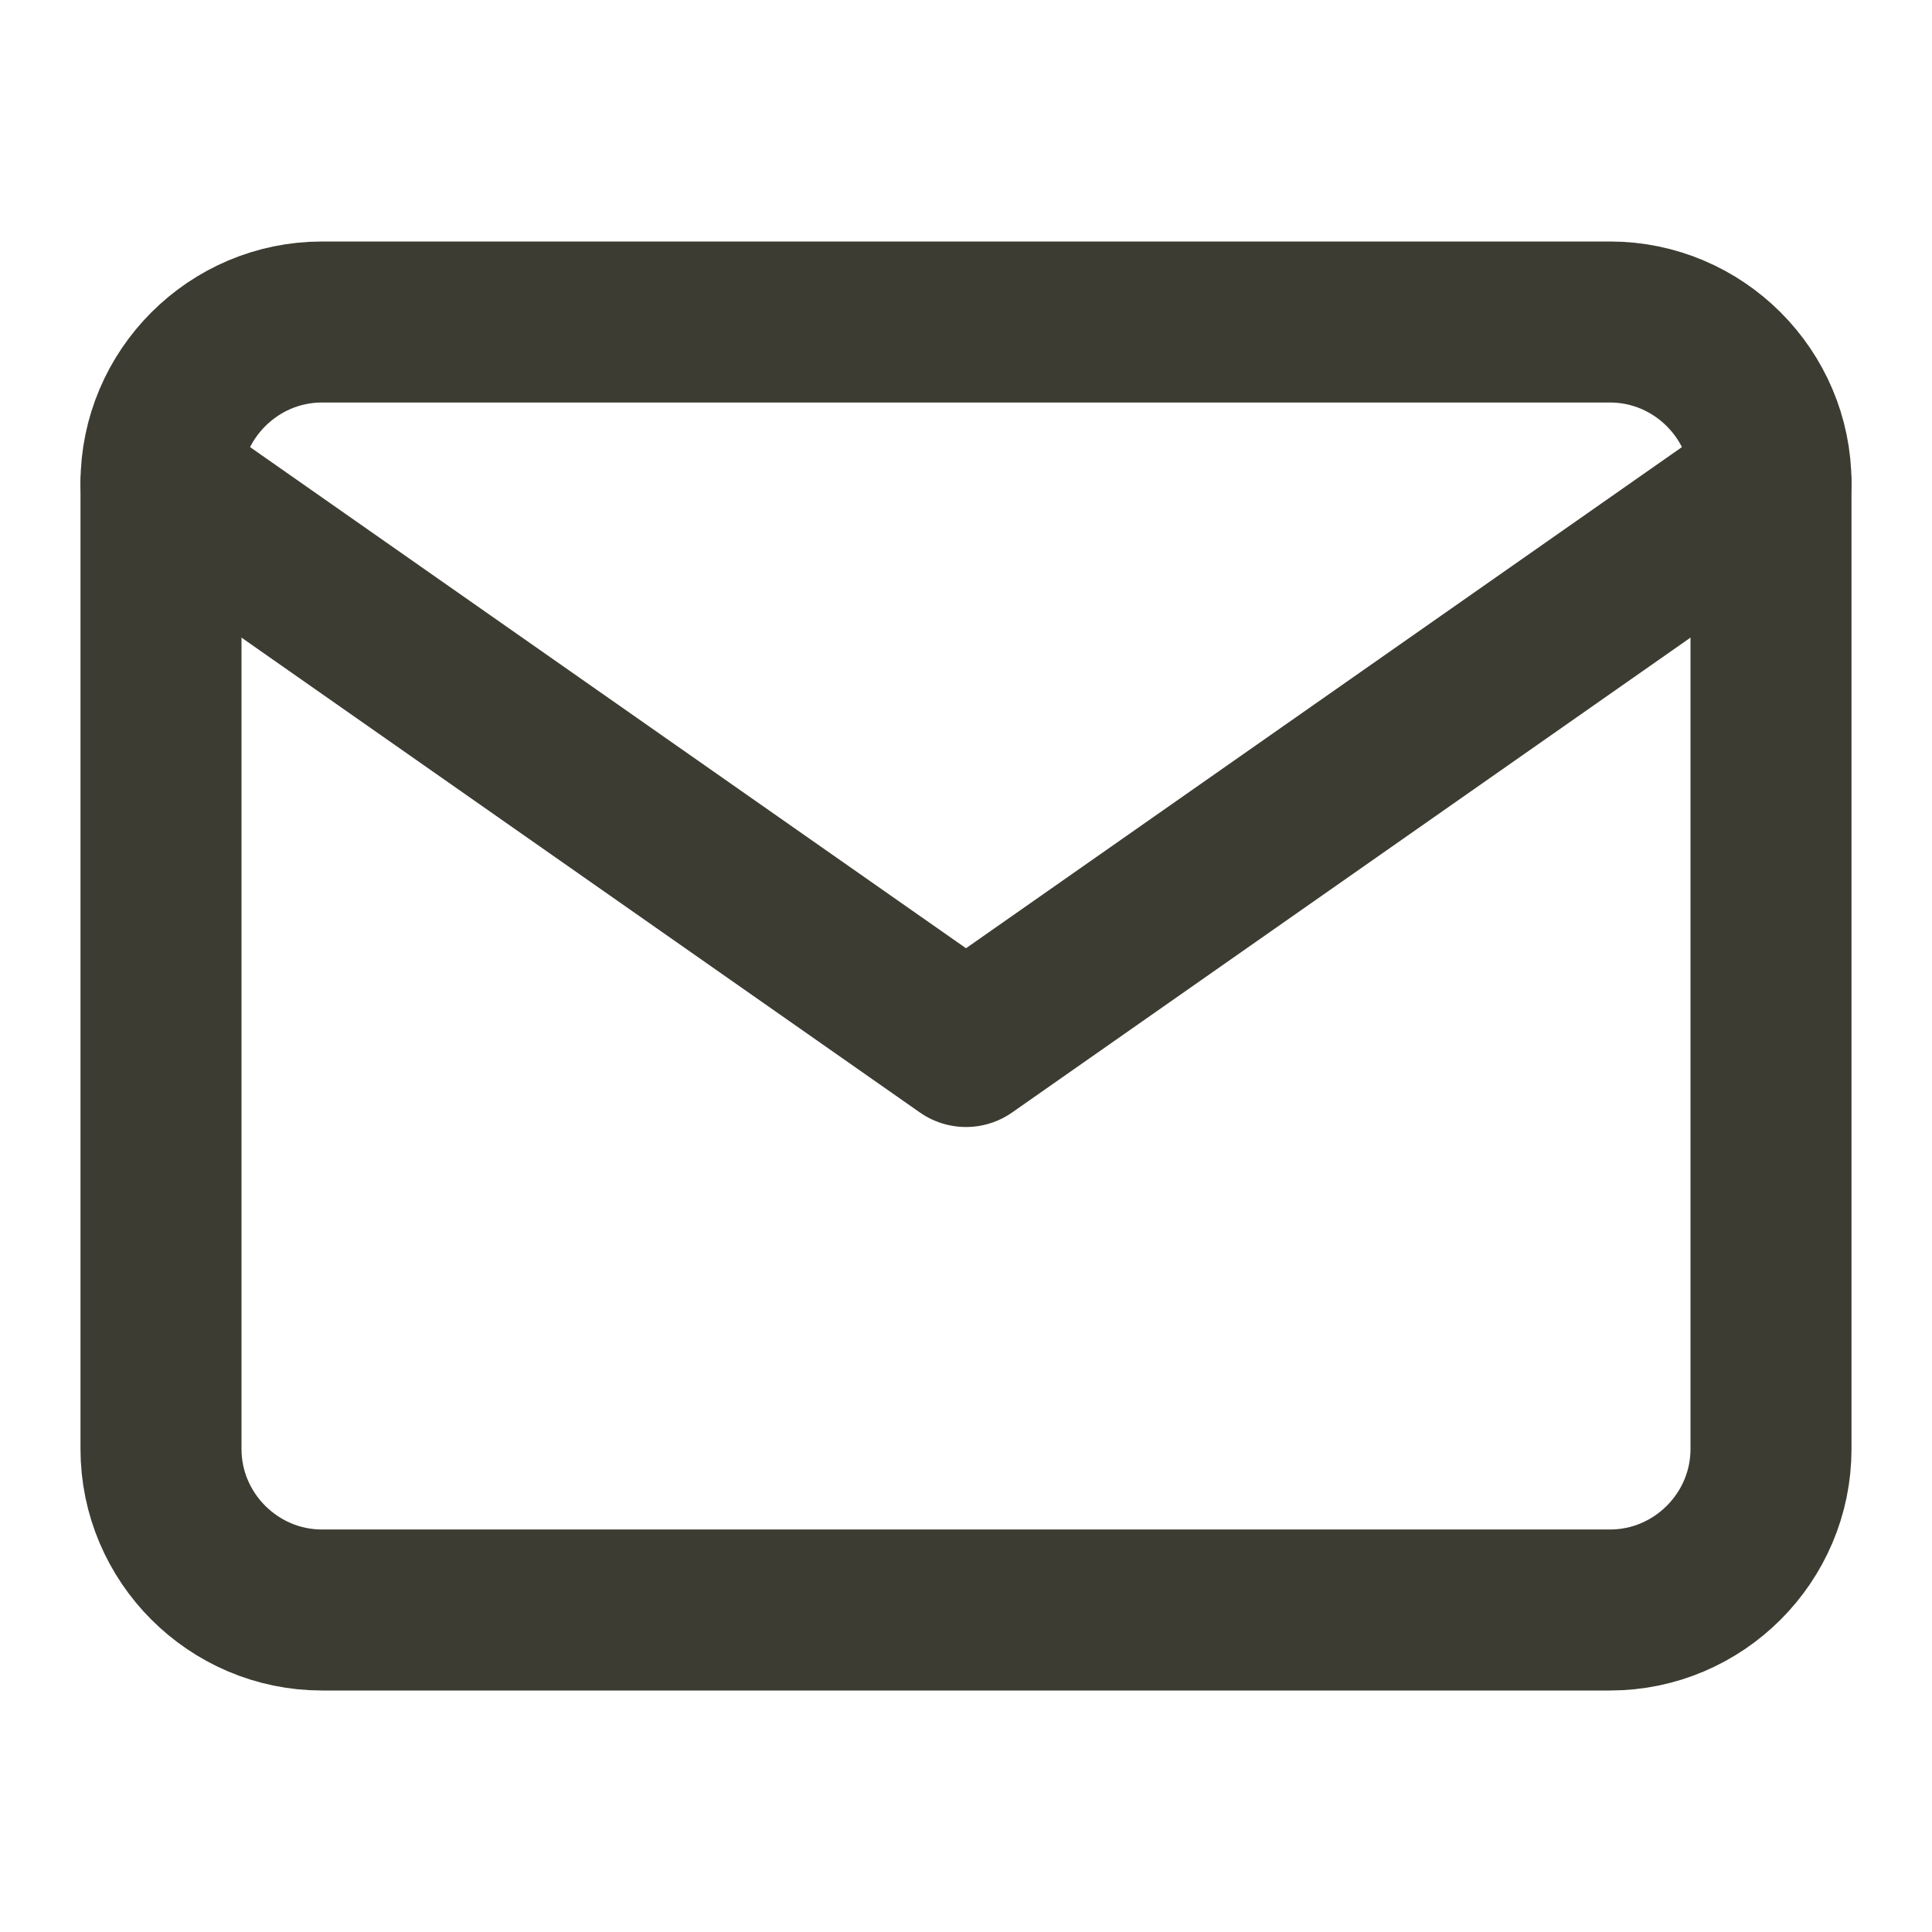
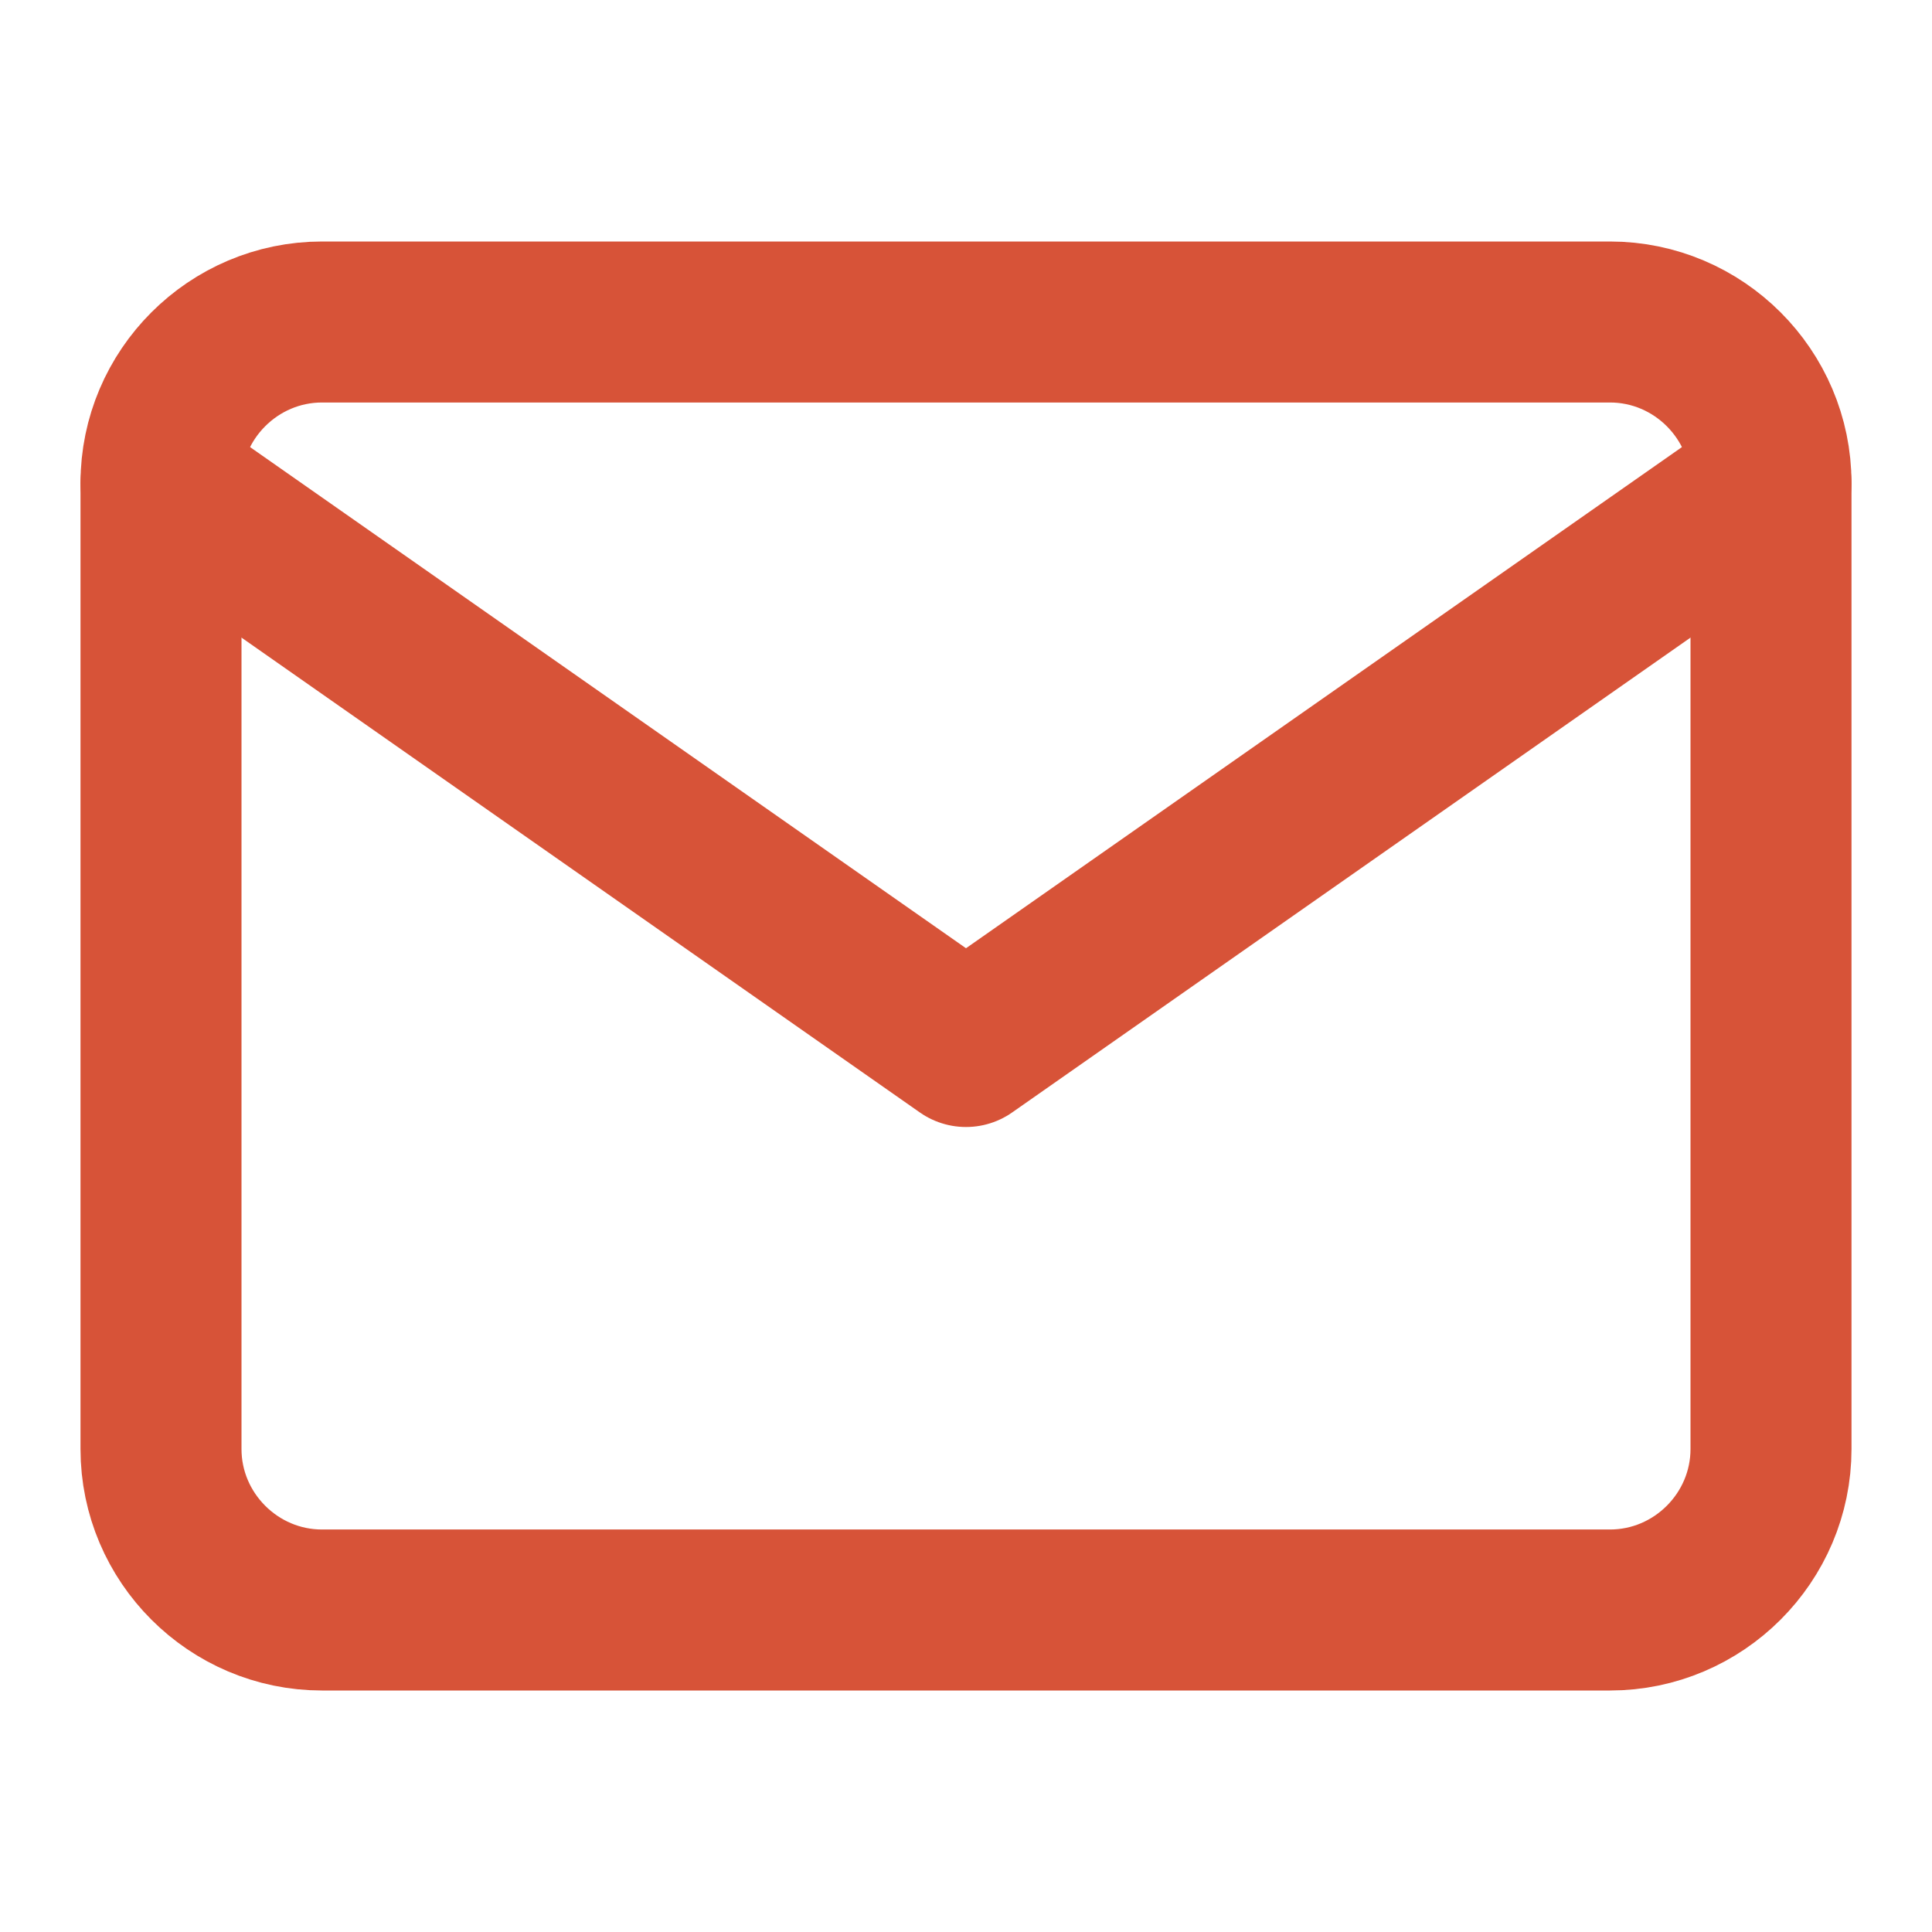
- <svg xmlns="http://www.w3.org/2000/svg" width="28" height="28" viewBox="0 0 24 24" fill="none" stroke="#3C3C32" stroke-width="2" stroke-linecap="round" stroke-linejoin="round" class="feather feather-mail">
+ <svg xmlns="http://www.w3.org/2000/svg" width="24" height="24" viewBox="0 0 24 24" fill="none" stroke="#D75338" stroke-width="2" stroke-linecap="round" stroke-linejoin="round" class="feather feather-mail">
  <path d="M4 4h16c1.1 0 2 .9 2 2v12c0 1.1-.9 2-2 2H4c-1.1 0-2-.9-2-2V6c0-1.1.9-2 2-2z" />
  <polyline points="22,6 12,13 2,6" />
</svg>
